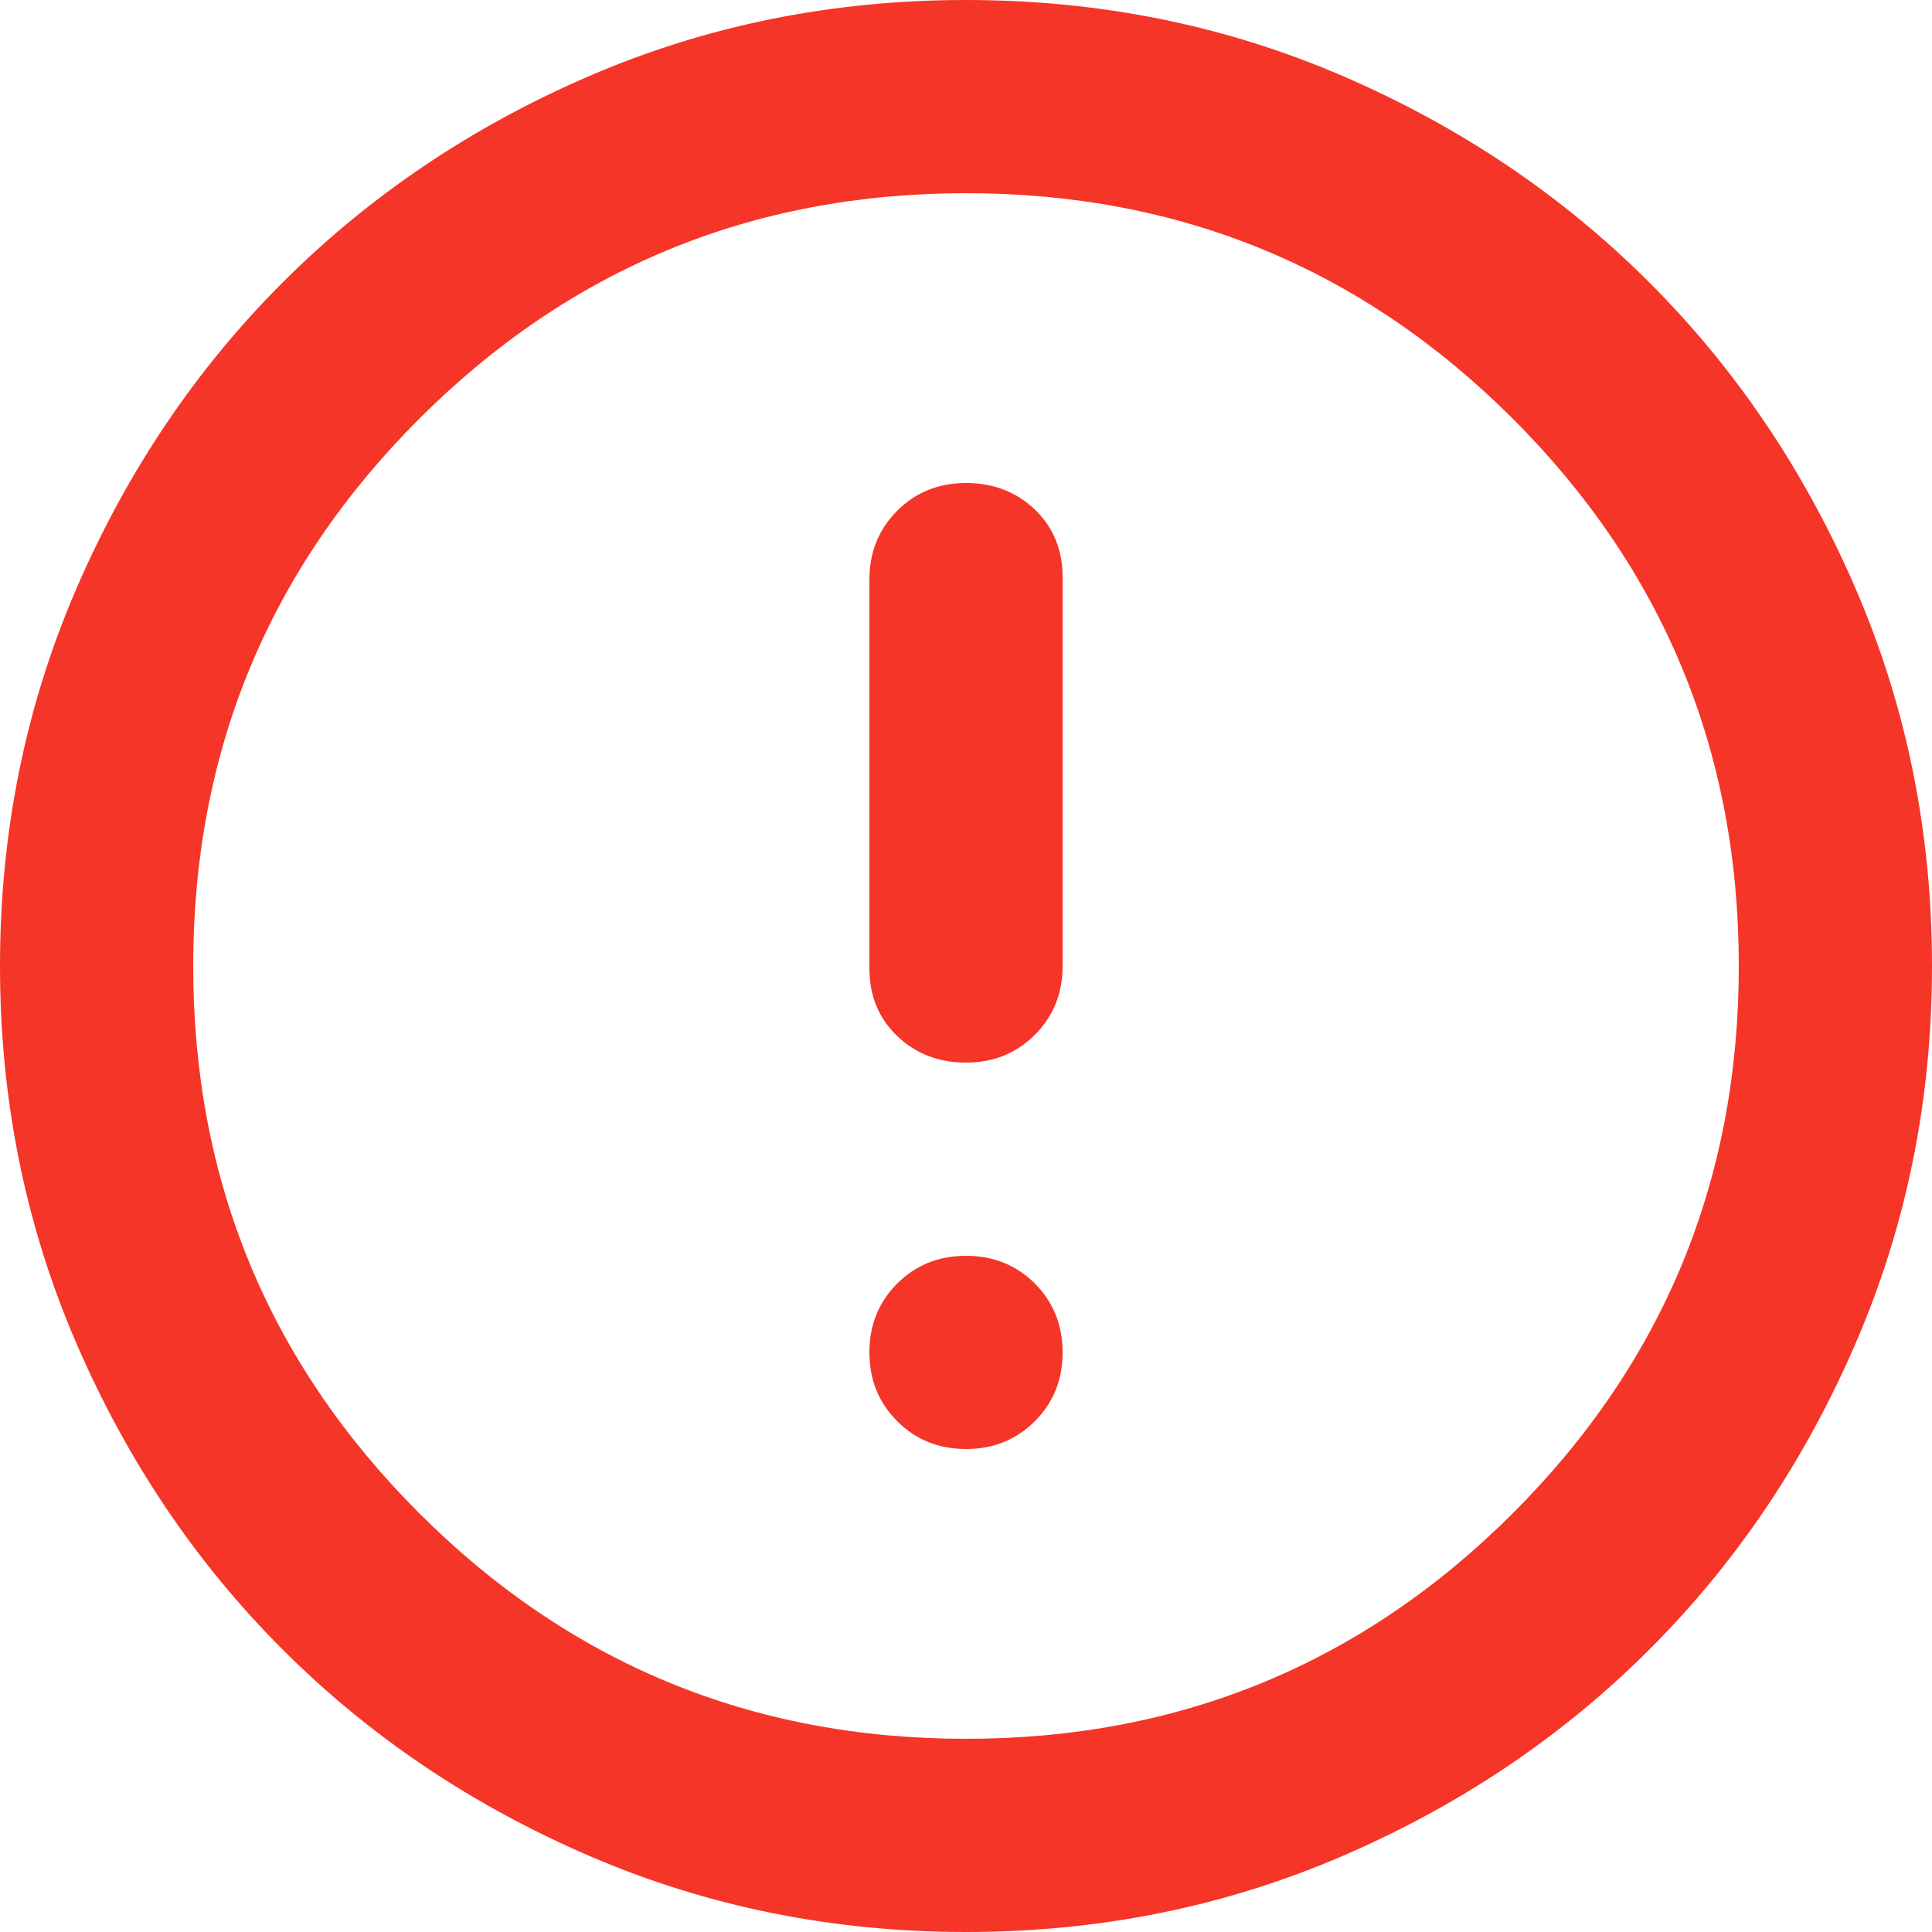
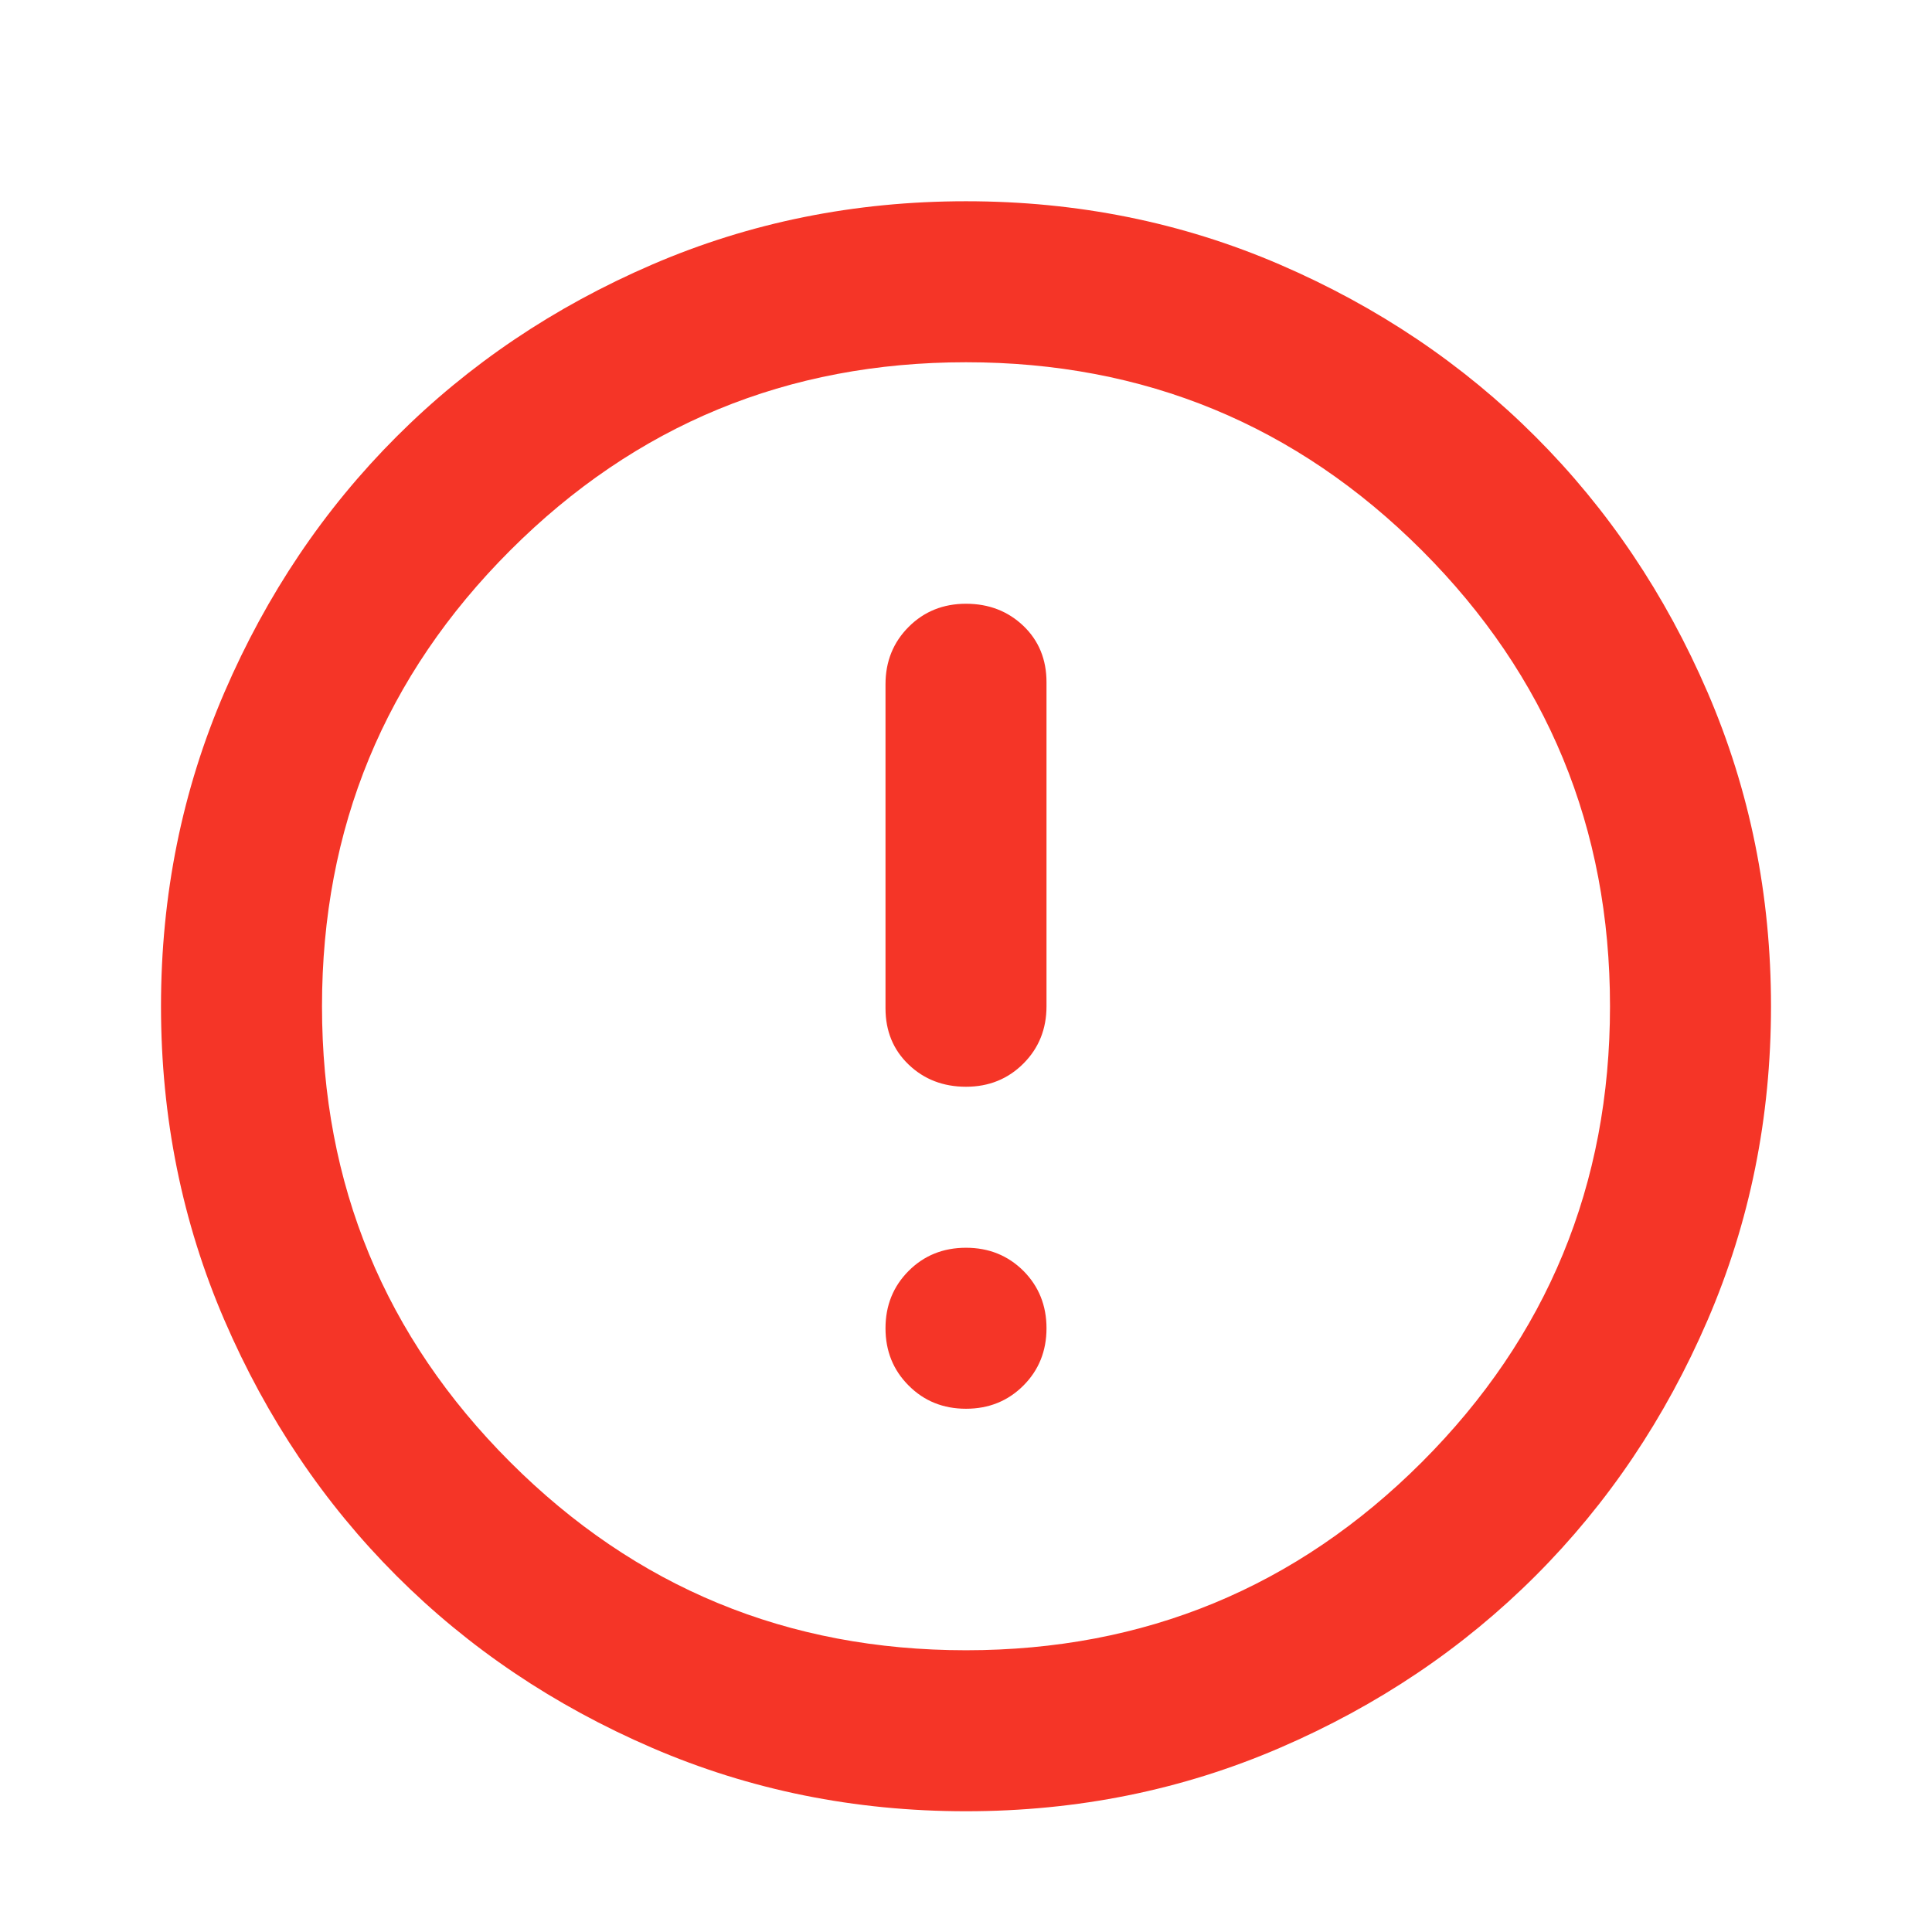
- <svg xmlns="http://www.w3.org/2000/svg" width="20" height="20" viewBox="0 0 20 20" fill="none">
-   <path d="M10 11C10.283 11 10.521 10.904 10.713 10.712C10.904 10.521 11 10.283 11 10V5.975C11 5.692 10.904 5.458 10.713 5.275C10.521 5.092 10.283 5 10 5C9.717 5 9.479 5.096 9.288 5.287C9.096 5.479 9 5.717 9 6V10.025C9 10.308 9.096 10.542 9.288 10.725C9.479 10.908 9.717 11 10 11ZM10 15C10.283 15 10.521 14.904 10.713 14.712C10.904 14.521 11 14.283 11 14C11 13.717 10.904 13.479 10.713 13.287C10.521 13.096 10.283 13 10 13C9.717 13 9.479 13.096 9.288 13.287C9.096 13.479 9 13.717 9 14C9 14.283 9.096 14.521 9.288 14.712C9.479 14.904 9.717 15 10 15ZM10 20C8.617 20 7.317 19.737 6.1 19.212C4.883 18.687 3.825 17.975 2.925 17.075C2.025 16.175 1.313 15.117 0.788 13.9C0.263 12.683 0 11.383 0 10C0 8.617 0.263 7.317 0.788 6.1C1.313 4.883 2.025 3.825 2.925 2.925C3.825 2.025 4.883 1.312 6.1 0.787C7.317 0.262 8.617 0 10 0C11.383 0 12.683 0.262 13.9 0.787C15.117 1.312 16.175 2.025 17.075 2.925C17.975 3.825 18.687 4.883 19.212 6.1C19.737 7.317 20 8.617 20 10C20 11.383 19.737 12.683 19.212 13.9C18.687 15.117 17.975 16.175 17.075 17.075C16.175 17.975 15.117 18.687 13.9 19.212C12.683 19.737 11.383 20 10 20ZM10 18C12.217 18 14.104 17.221 15.663 15.663C17.221 14.104 18 12.217 18 10C18 7.783 17.221 5.896 15.663 4.337C14.104 2.779 12.217 2 10 2C7.783 2 5.896 2.779 4.338 4.337C2.779 5.896 2 7.783 2 10C2 12.217 2.779 14.104 4.338 15.663C5.896 17.221 7.783 18 10 18Z" fill="#F53527" />
+ <svg xmlns="http://www.w3.org/2000/svg" width="24" height="24" viewBox="0 0 24 24" fill="none">
+   <g id="material-symbols:error-outline-rounded">
+     <path id="Vector" d="M12 13.5C12.283 13.5 12.521 13.404 12.713 13.212C12.904 13.021 13 12.783 13 12.5V8.475C13 8.192 12.904 7.958 12.713 7.775C12.521 7.592 12.283 7.5 12 7.5C11.717 7.5 11.479 7.596 11.288 7.787C11.096 7.979 11 8.217 11 8.5V12.525C11 12.808 11.096 13.042 11.288 13.225C11.479 13.408 11.717 13.5 12 13.5ZM12 17.5C12.283 17.5 12.521 17.404 12.713 17.212C12.904 17.021 13 16.783 13 16.5C13 16.217 12.904 15.979 12.713 15.787C12.521 15.596 12.283 15.5 12 15.5C11.717 15.5 11.479 15.596 11.288 15.787C11.096 15.979 11 16.217 11 16.5C11 16.783 11.096 17.021 11.288 17.212C11.479 17.404 11.717 17.5 12 17.5ZM12 22.5C10.617 22.5 9.317 22.237 8.1 21.712C6.883 21.187 5.825 20.475 4.925 19.575C4.025 18.675 3.313 17.617 2.788 16.4C2.263 15.183 2 13.883 2 12.5C2 11.117 2.263 9.817 2.788 8.6C3.313 7.383 4.025 6.325 4.925 5.425C5.825 4.525 6.883 3.812 8.1 3.287C9.317 2.762 10.617 2.5 12 2.5C13.383 2.5 14.683 2.762 15.9 3.287C17.117 3.812 18.175 4.525 19.075 5.425C19.975 6.325 20.687 7.383 21.212 8.6C21.737 9.817 22 11.117 22 12.5C22 13.883 21.737 15.183 21.212 16.4C20.687 17.617 19.975 18.675 19.075 19.575C18.175 20.475 17.117 21.187 15.9 21.712C14.683 22.237 13.383 22.5 12 22.5ZM12 20.5C14.217 20.5 16.104 19.721 17.663 18.163C19.221 16.604 20 14.717 20 12.5C20 10.283 19.221 8.396 17.663 6.837C16.104 5.279 14.217 4.5 12 4.5C9.783 4.5 7.896 5.279 6.338 6.837C4.779 8.396 4 10.283 4 12.5C4 14.717 4.779 16.604 6.338 18.163C7.896 19.721 9.783 20.5 12 20.5Z" fill="#F53527" />
+   </g>
</svg>
